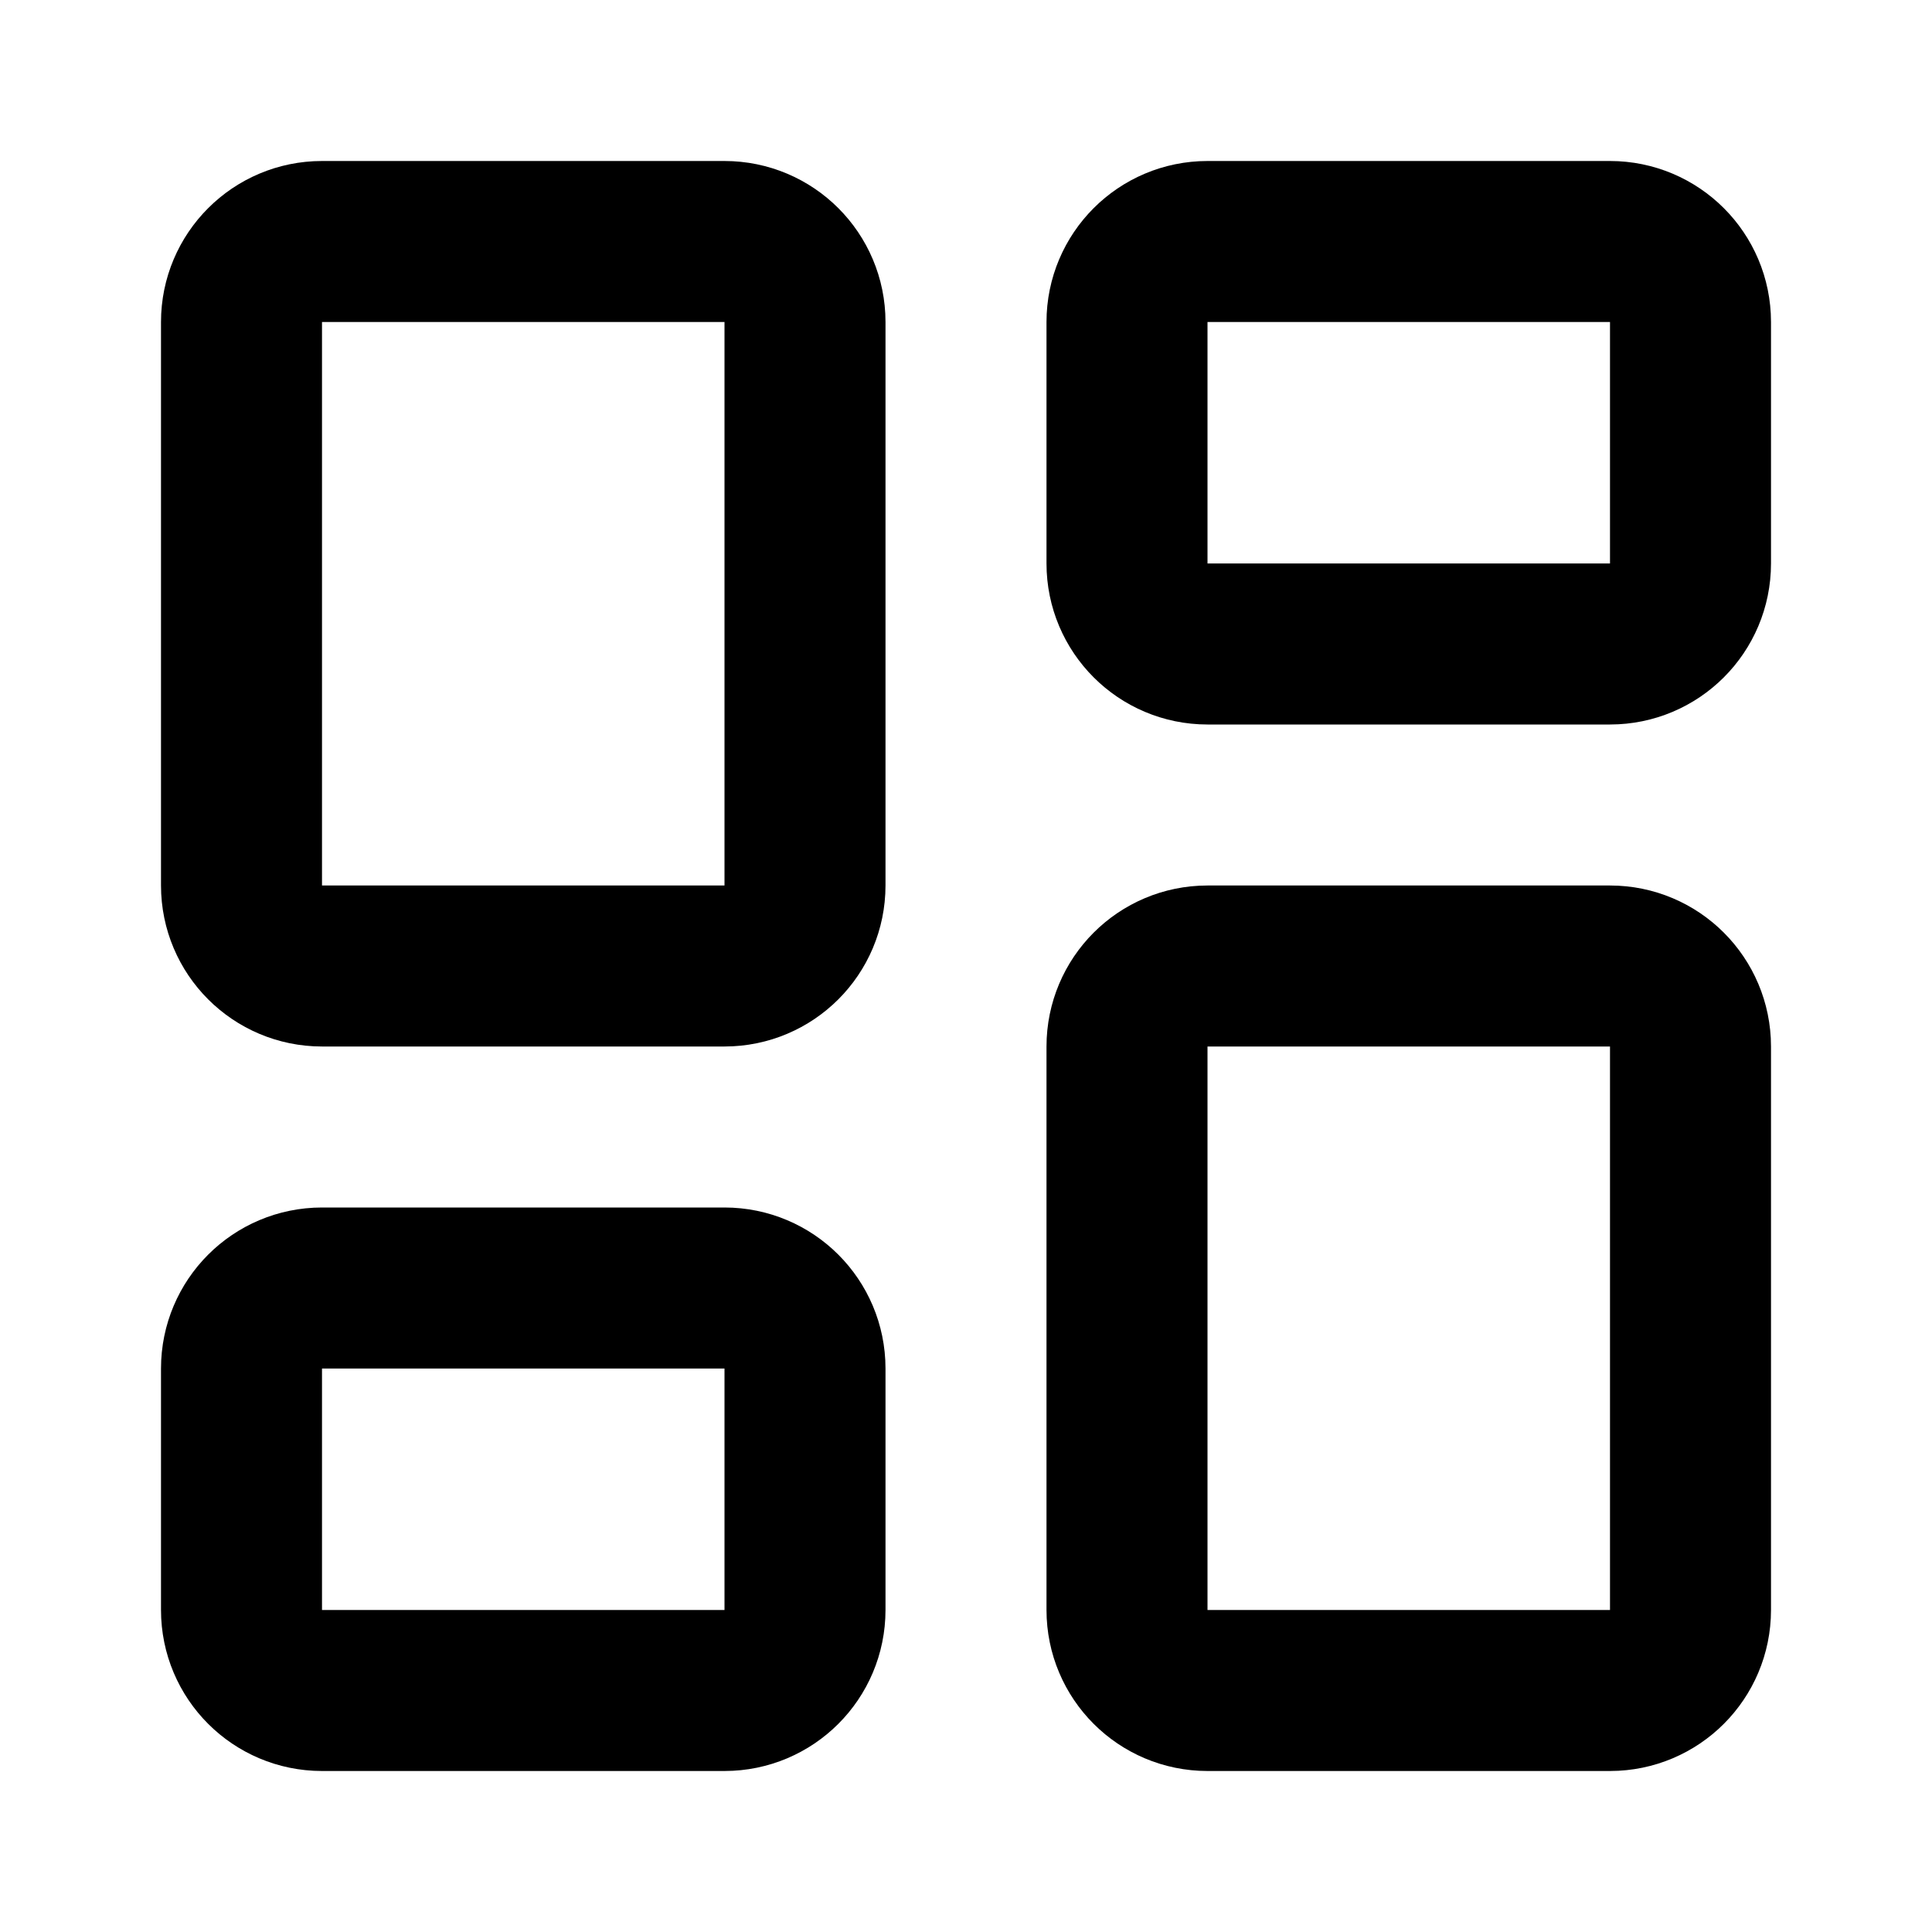
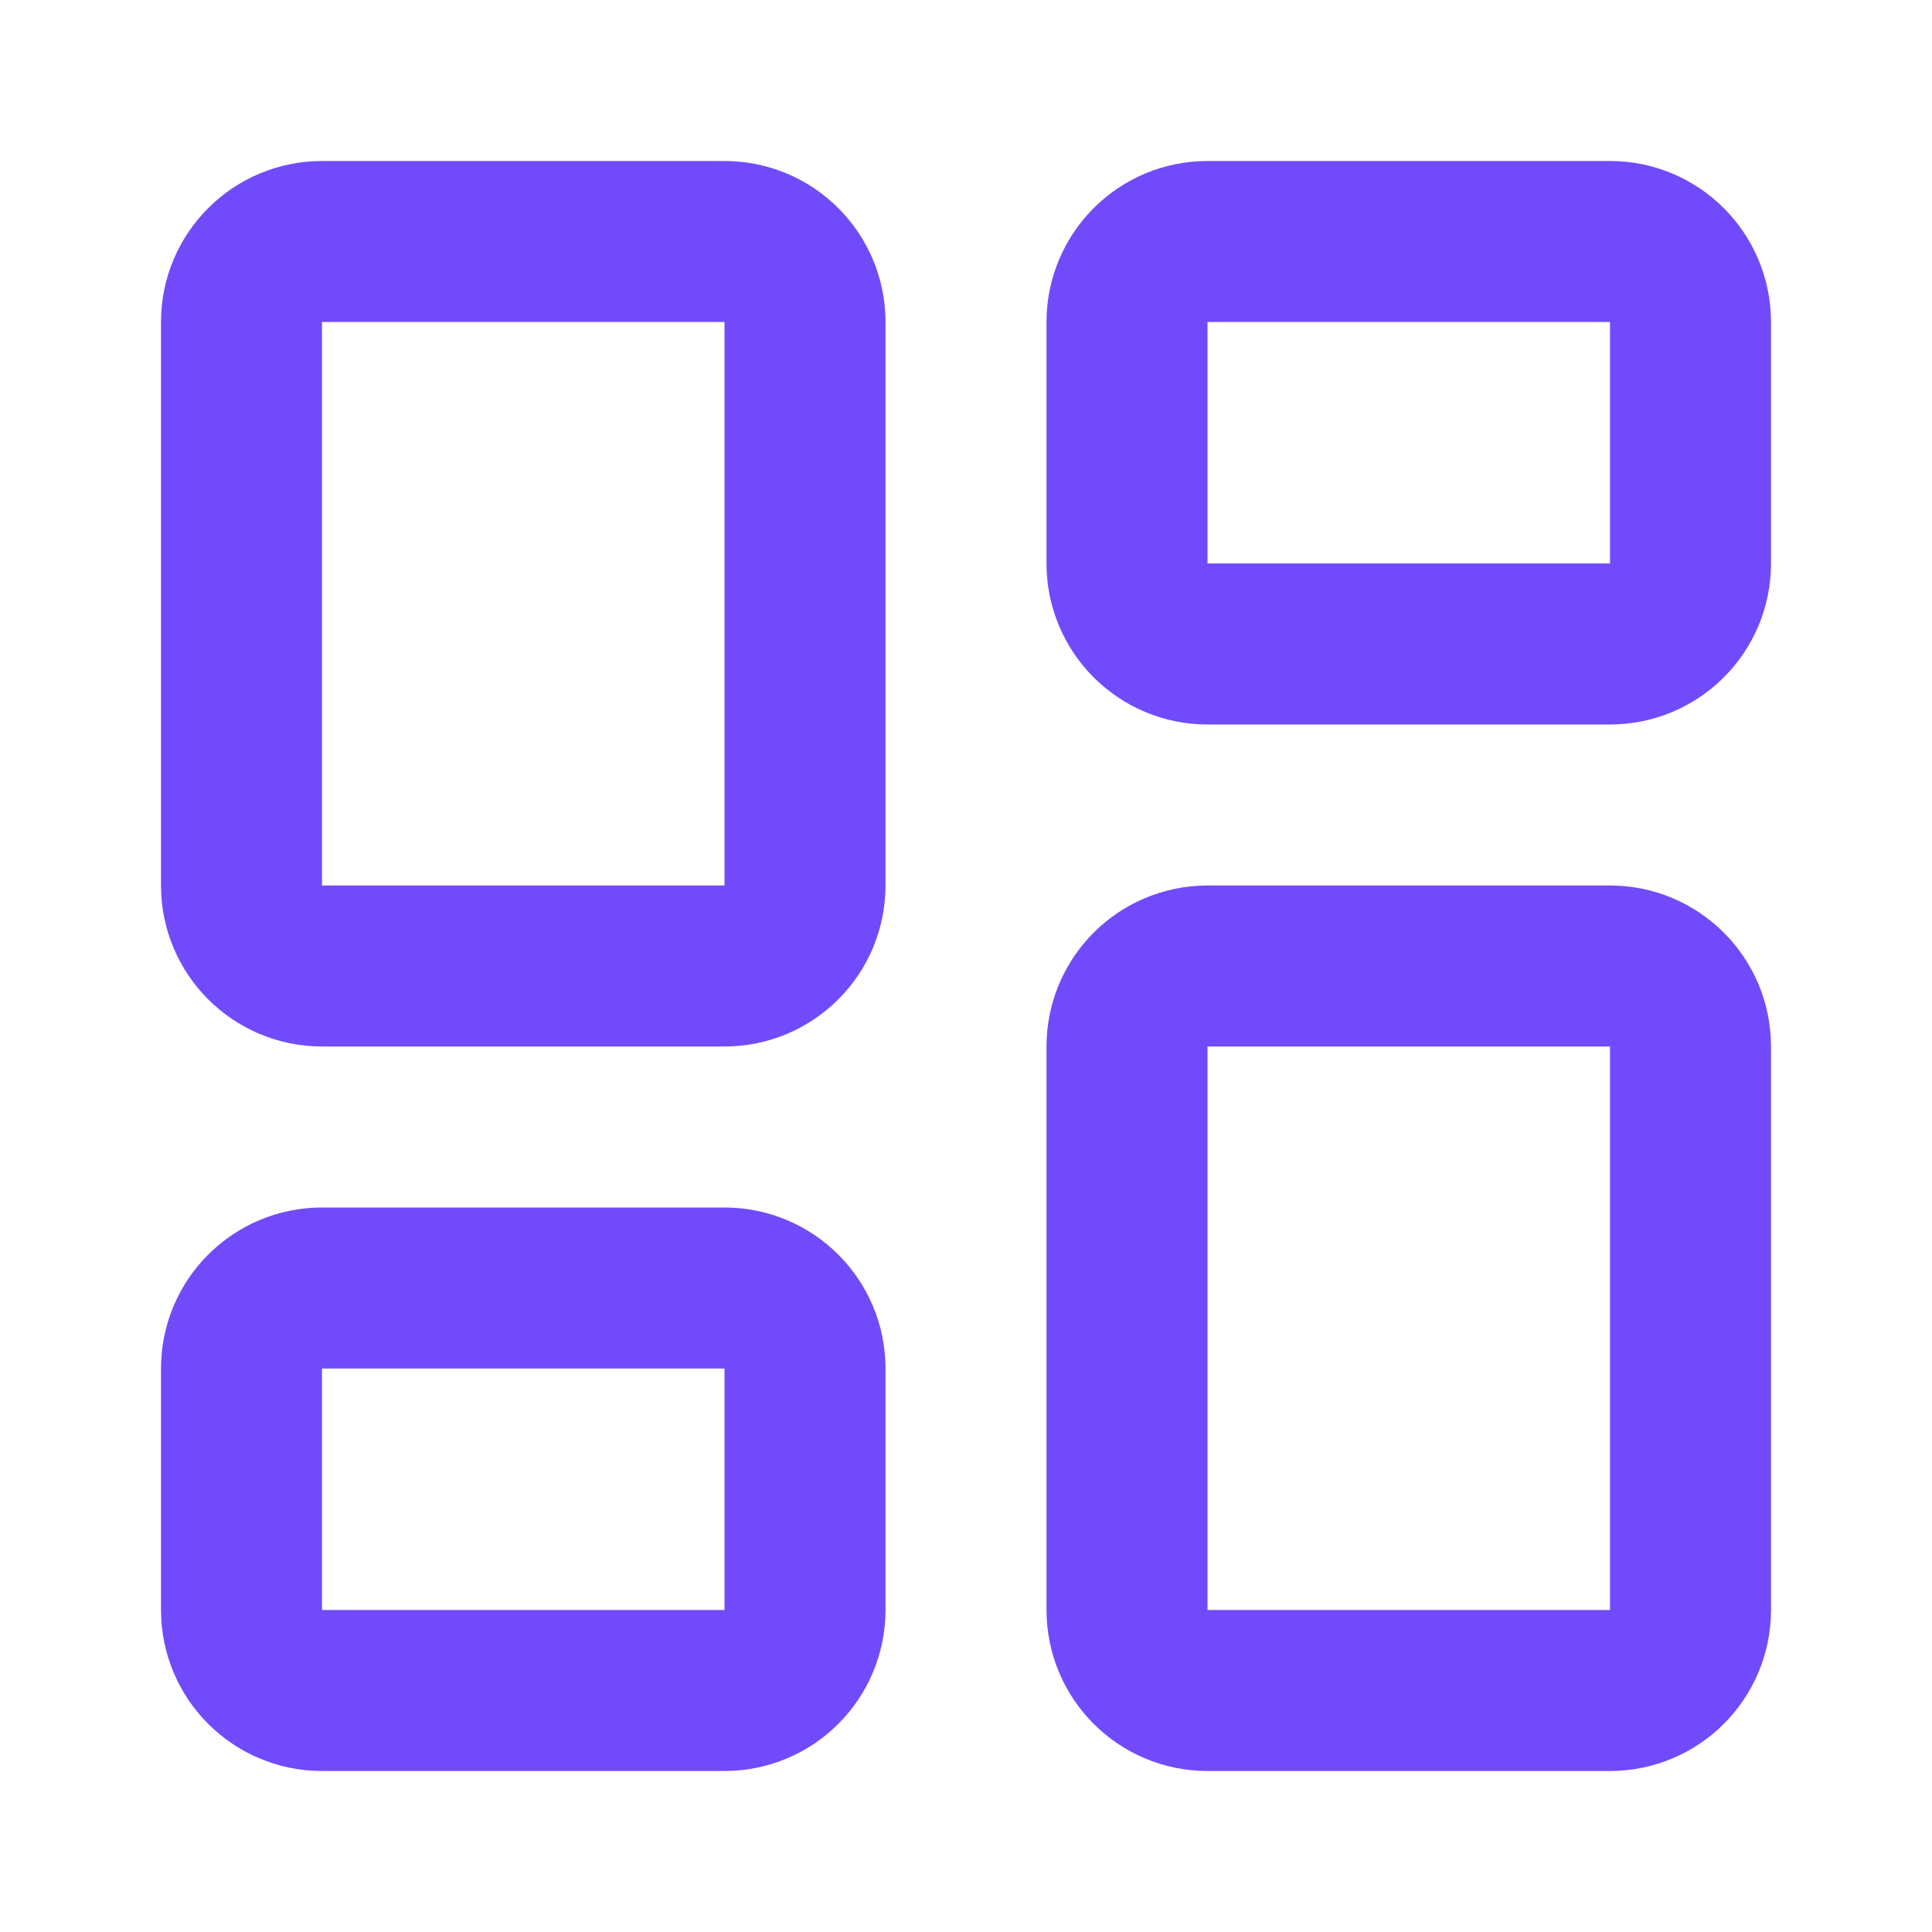
- <svg xmlns="http://www.w3.org/2000/svg" width="24" height="24" viewBox="0 0 24 24" fill="none" stroke="currentColor" stroke-width="2" stroke-linecap="round" stroke-linejoin="round" class="lucide lucide-layout-dashboard-icon lucide-layout-dashboard">
+ <svg xmlns="http://www.w3.org/2000/svg" width="24" height="24" viewBox="0 0 24 24" fill="none" stroke="#714BFB" stroke-width="2" stroke-linecap="round" stroke-linejoin="round" class="lucide lucide-layout-dashboard-icon lucide-layout-dashboard">
  <rect width="7" height="9" x="3" y="3" rx="1" />
  <rect width="7" height="5" x="14" y="3" rx="1" />
  <rect width="7" height="9" x="14" y="12" rx="1" />
  <rect width="7" height="5" x="3" y="16" rx="1" />
</svg>
